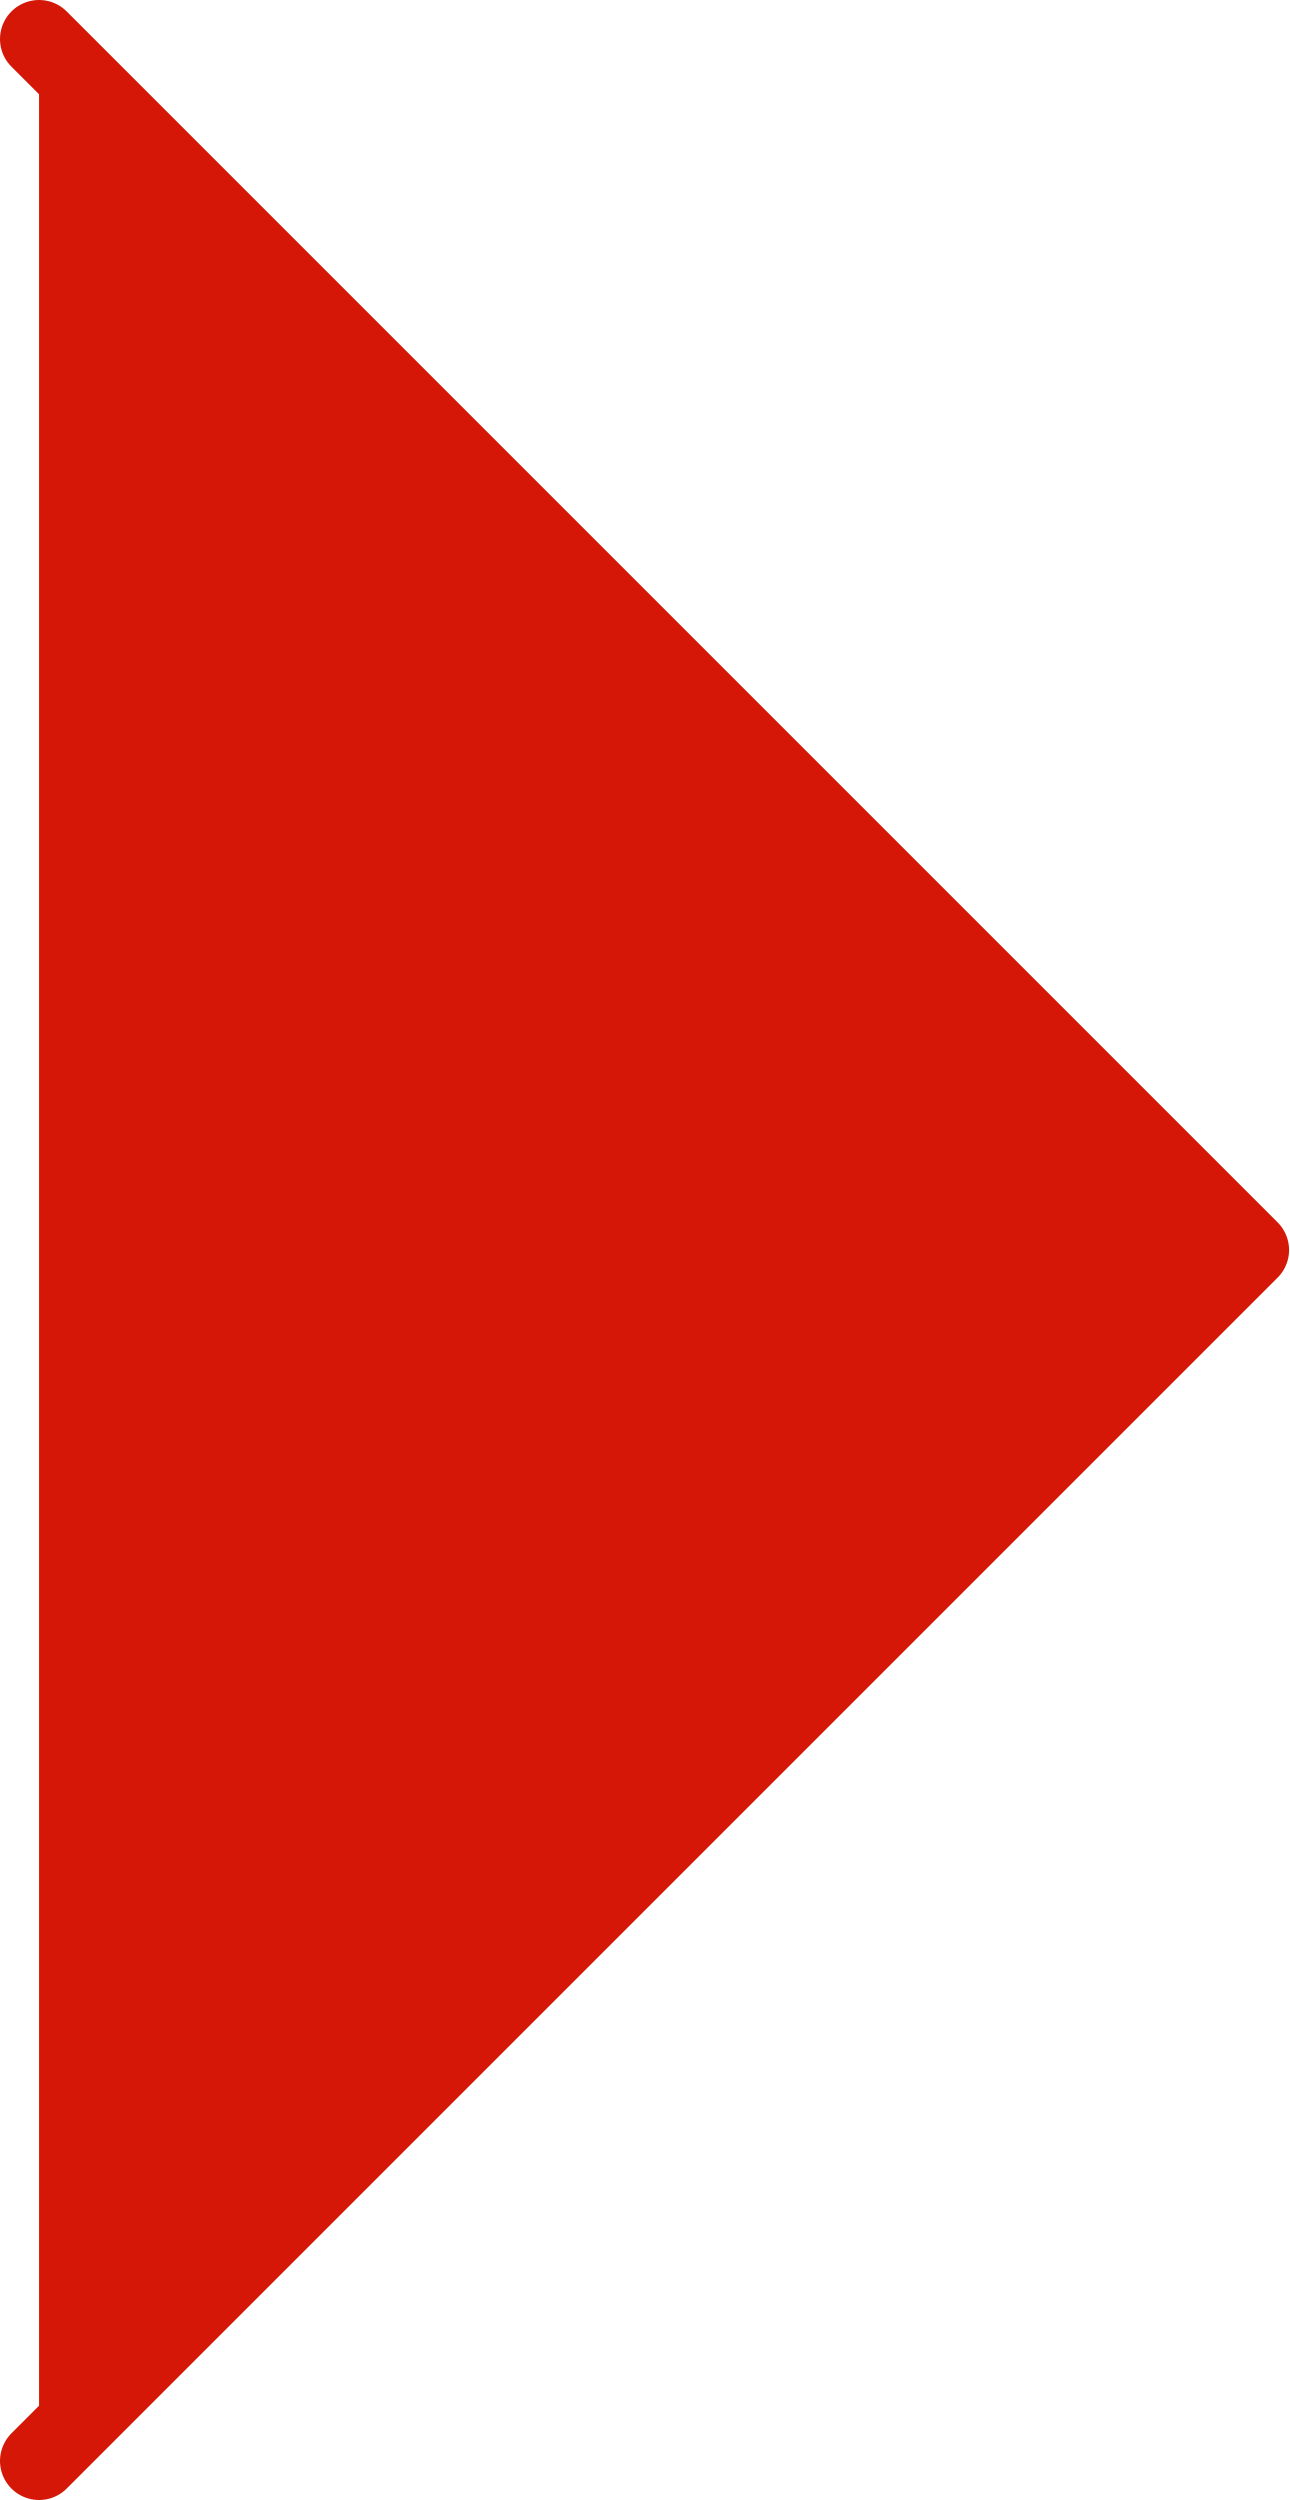
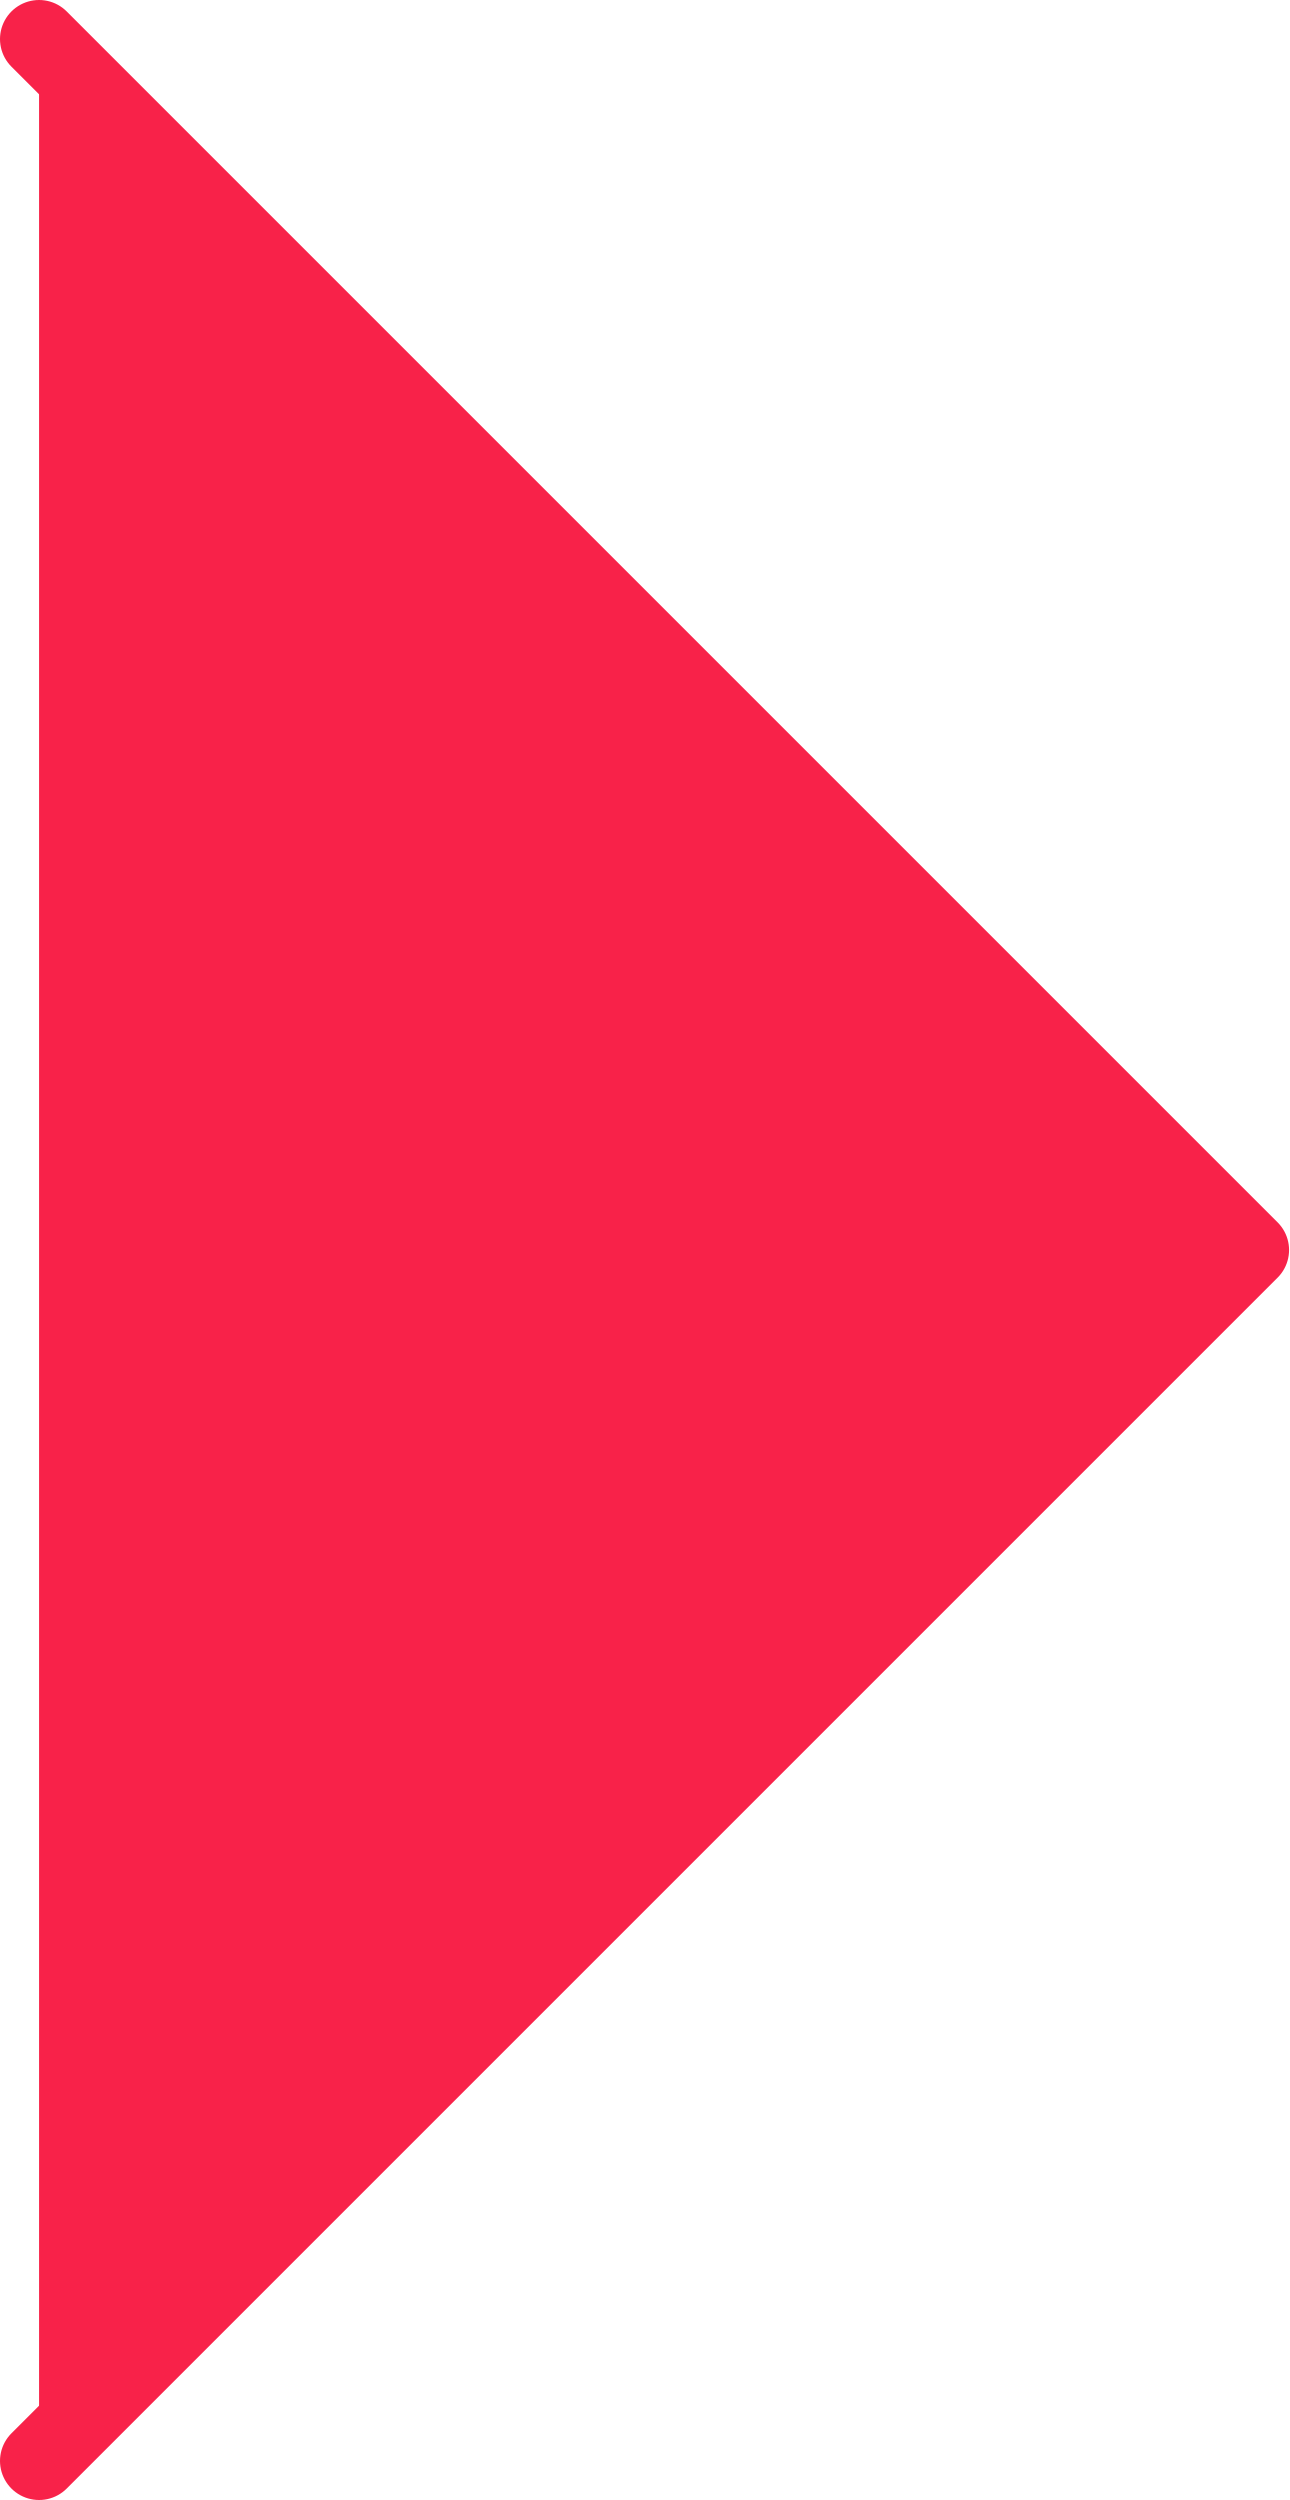
- <svg xmlns="http://www.w3.org/2000/svg" width="33" height="64" viewBox="0 0 33 64" fill="#d41706">
-   <path d="M1 63L32 32L1 1" stroke="#d41706" stroke-width="2" stroke-linecap="round" stroke-linejoin="round" />
+ <svg xmlns="http://www.w3.org/2000/svg" version="1.1" id="Layer_1" x="0px" y="0px" viewBox="0 0 33 64" style="enable-background:new 0 0 33 64;" xml:space="preserve">
+   <style type="text/css">
+ 	.st0{fill:#F82249;stroke:#F82249;stroke-width:2;stroke-linecap:round;stroke-linejoin:round;}
+ </style>
+   <path class="st0" d="M1,63l31-31L1,1" />
</svg>
